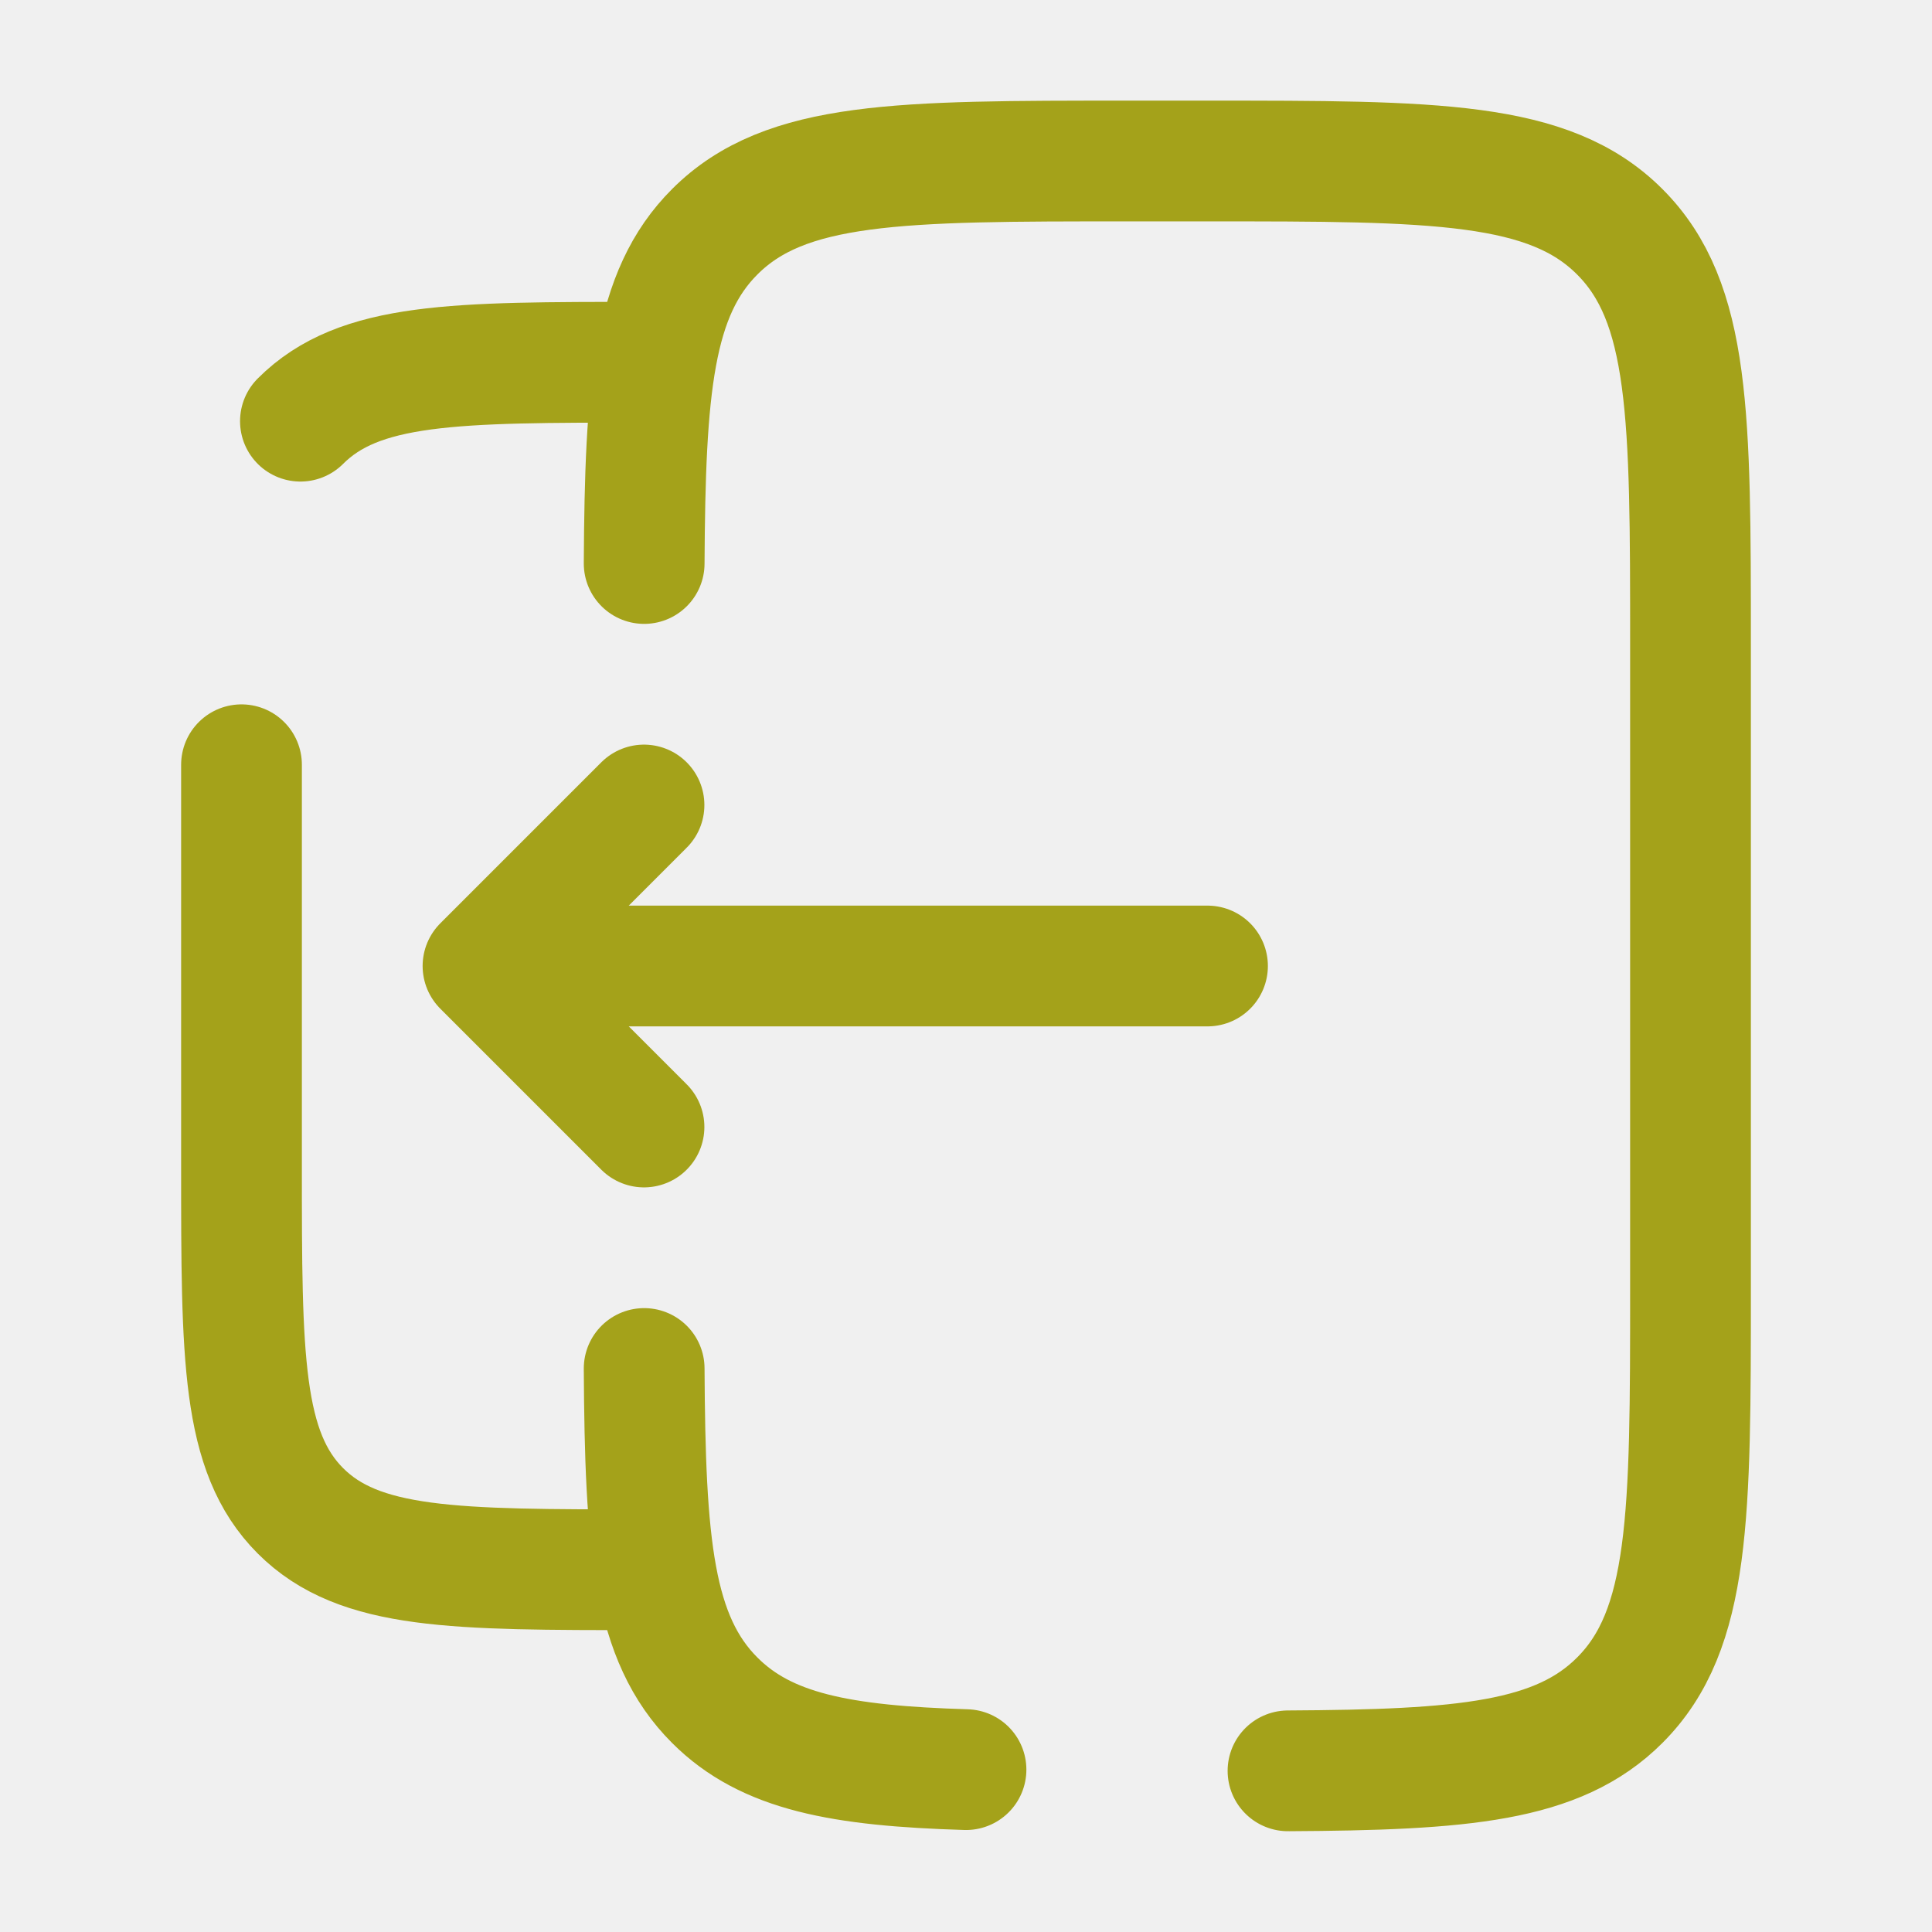
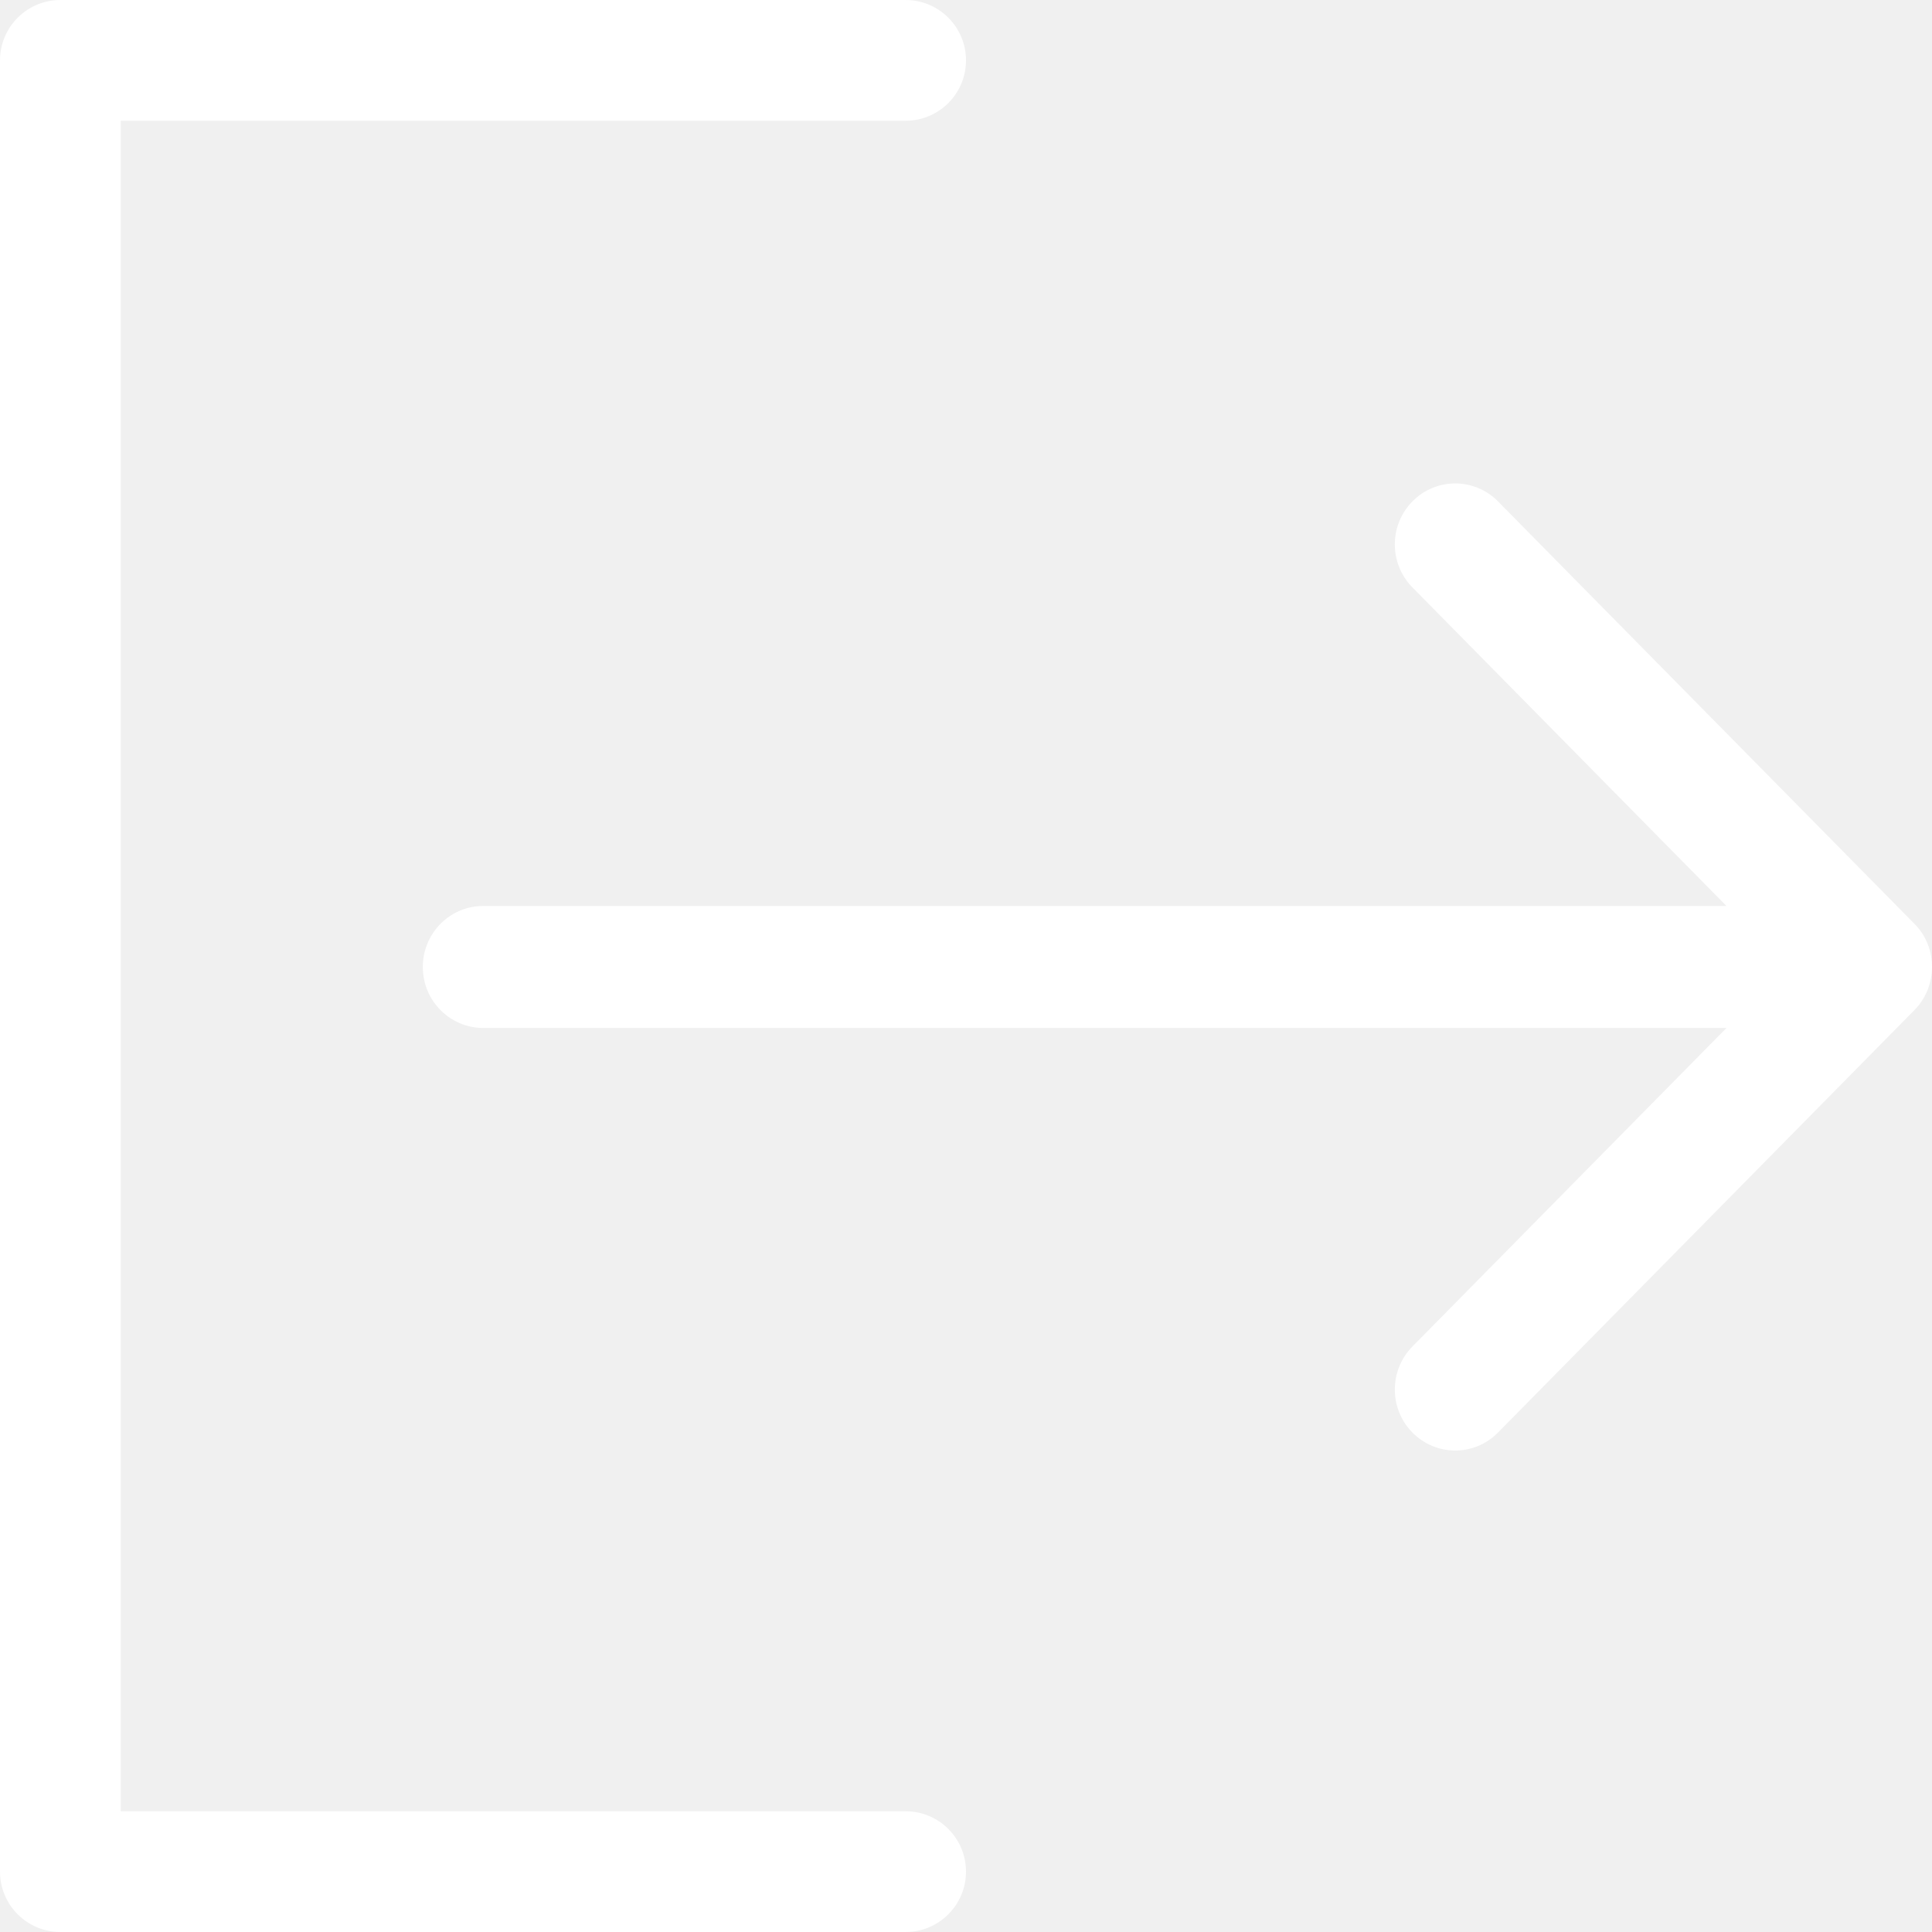
- <svg xmlns="http://www.w3.org/2000/svg" width="800px" height="800px" viewBox="0 0 24 24" fill="none">
+ <svg xmlns="http://www.w3.org/2000/svg" fill="#fff" height="200px" width="200px" version="1.1" id="Capa_1" viewBox="0 0 384.971 384.971" xml:space="preserve">
  <g id="SVGRepo_bgCarrier" stroke-width="0" />
  <g id="SVGRepo_tracerCarrier" stroke-linecap="round" stroke-linejoin="round" />
  <g id="SVGRepo_iconCarrier">
-     <path d="M15 12L6 12M6 12L8 14M6 12L8 10" stroke="#a4a21a" stroke-width="1.5" stroke-linecap="round" stroke-linejoin="round" />
-     <path d="M12 21.983C10.447 21.936 9.52 21.763 8.879 21.121C8.11 20.353 8.014 19.175 8.002 17M16 21.998C18.175 21.986 19.353 21.89 20.121 21.121C21 20.243 21 18.828 21 16V14V10V8C21 5.172 21 3.757 20.121 2.879C19.243 2 17.828 2 15 2H14C11.171 2 9.757 2 8.879 2.879C8.11 3.647 8.014 4.825 8.002 7" stroke="#a4a21a" stroke-width="1.5" stroke-linecap="round" />
-     <path d="M3 9.5V14.5C3 16.857 3 18.035 3.732 18.768C4.464 19.5 5.643 19.5 8 19.5M3.732 5.232C4.464 4.5 5.643 4.5 8 4.5" stroke="#a4a21a" stroke-width="1.5" stroke-linecap="round" />
+     <g>
+       <g id="Sign_Out">
+         <path d="M180.455,360.91H24.061V24.061h156.394c6.641,0,12.03-5.39,12.03-12.03s-5.39-12.03-12.03-12.03H12.03 C5.39,0.001,0,5.39,0,12.031V372.94c0,6.641,5.39,12.03,12.03,12.03h168.424c6.641,0,12.03-5.39,12.03-12.03 C192.485,366.299,187.095,360.91,180.455,360.91z" />
+         <path d="M381.481,184.088l-83.009-84.2c-4.704-4.752-12.319-4.74-17.011,0c-4.704,4.74-4.704,12.439,0,17.179l62.558,63.46H96.279 c-6.641,0-12.03,5.438-12.03,12.151c0,6.713,5.39,12.151,12.03,12.151h247.74l-62.558,63.46c-4.704,4.752-4.704,12.439,0,17.179 c4.704,4.752,12.319,4.752,17.011,0l82.997-84.2C386.113,196.588,386.161,188.756,381.481,184.088z" />
+       </g>
+       <g> </g>
+       <g> </g>
+       <g> </g>
+       <g> </g>
+       <g> </g>
+       <g> </g>
+     </g>
  </g>
</svg>
